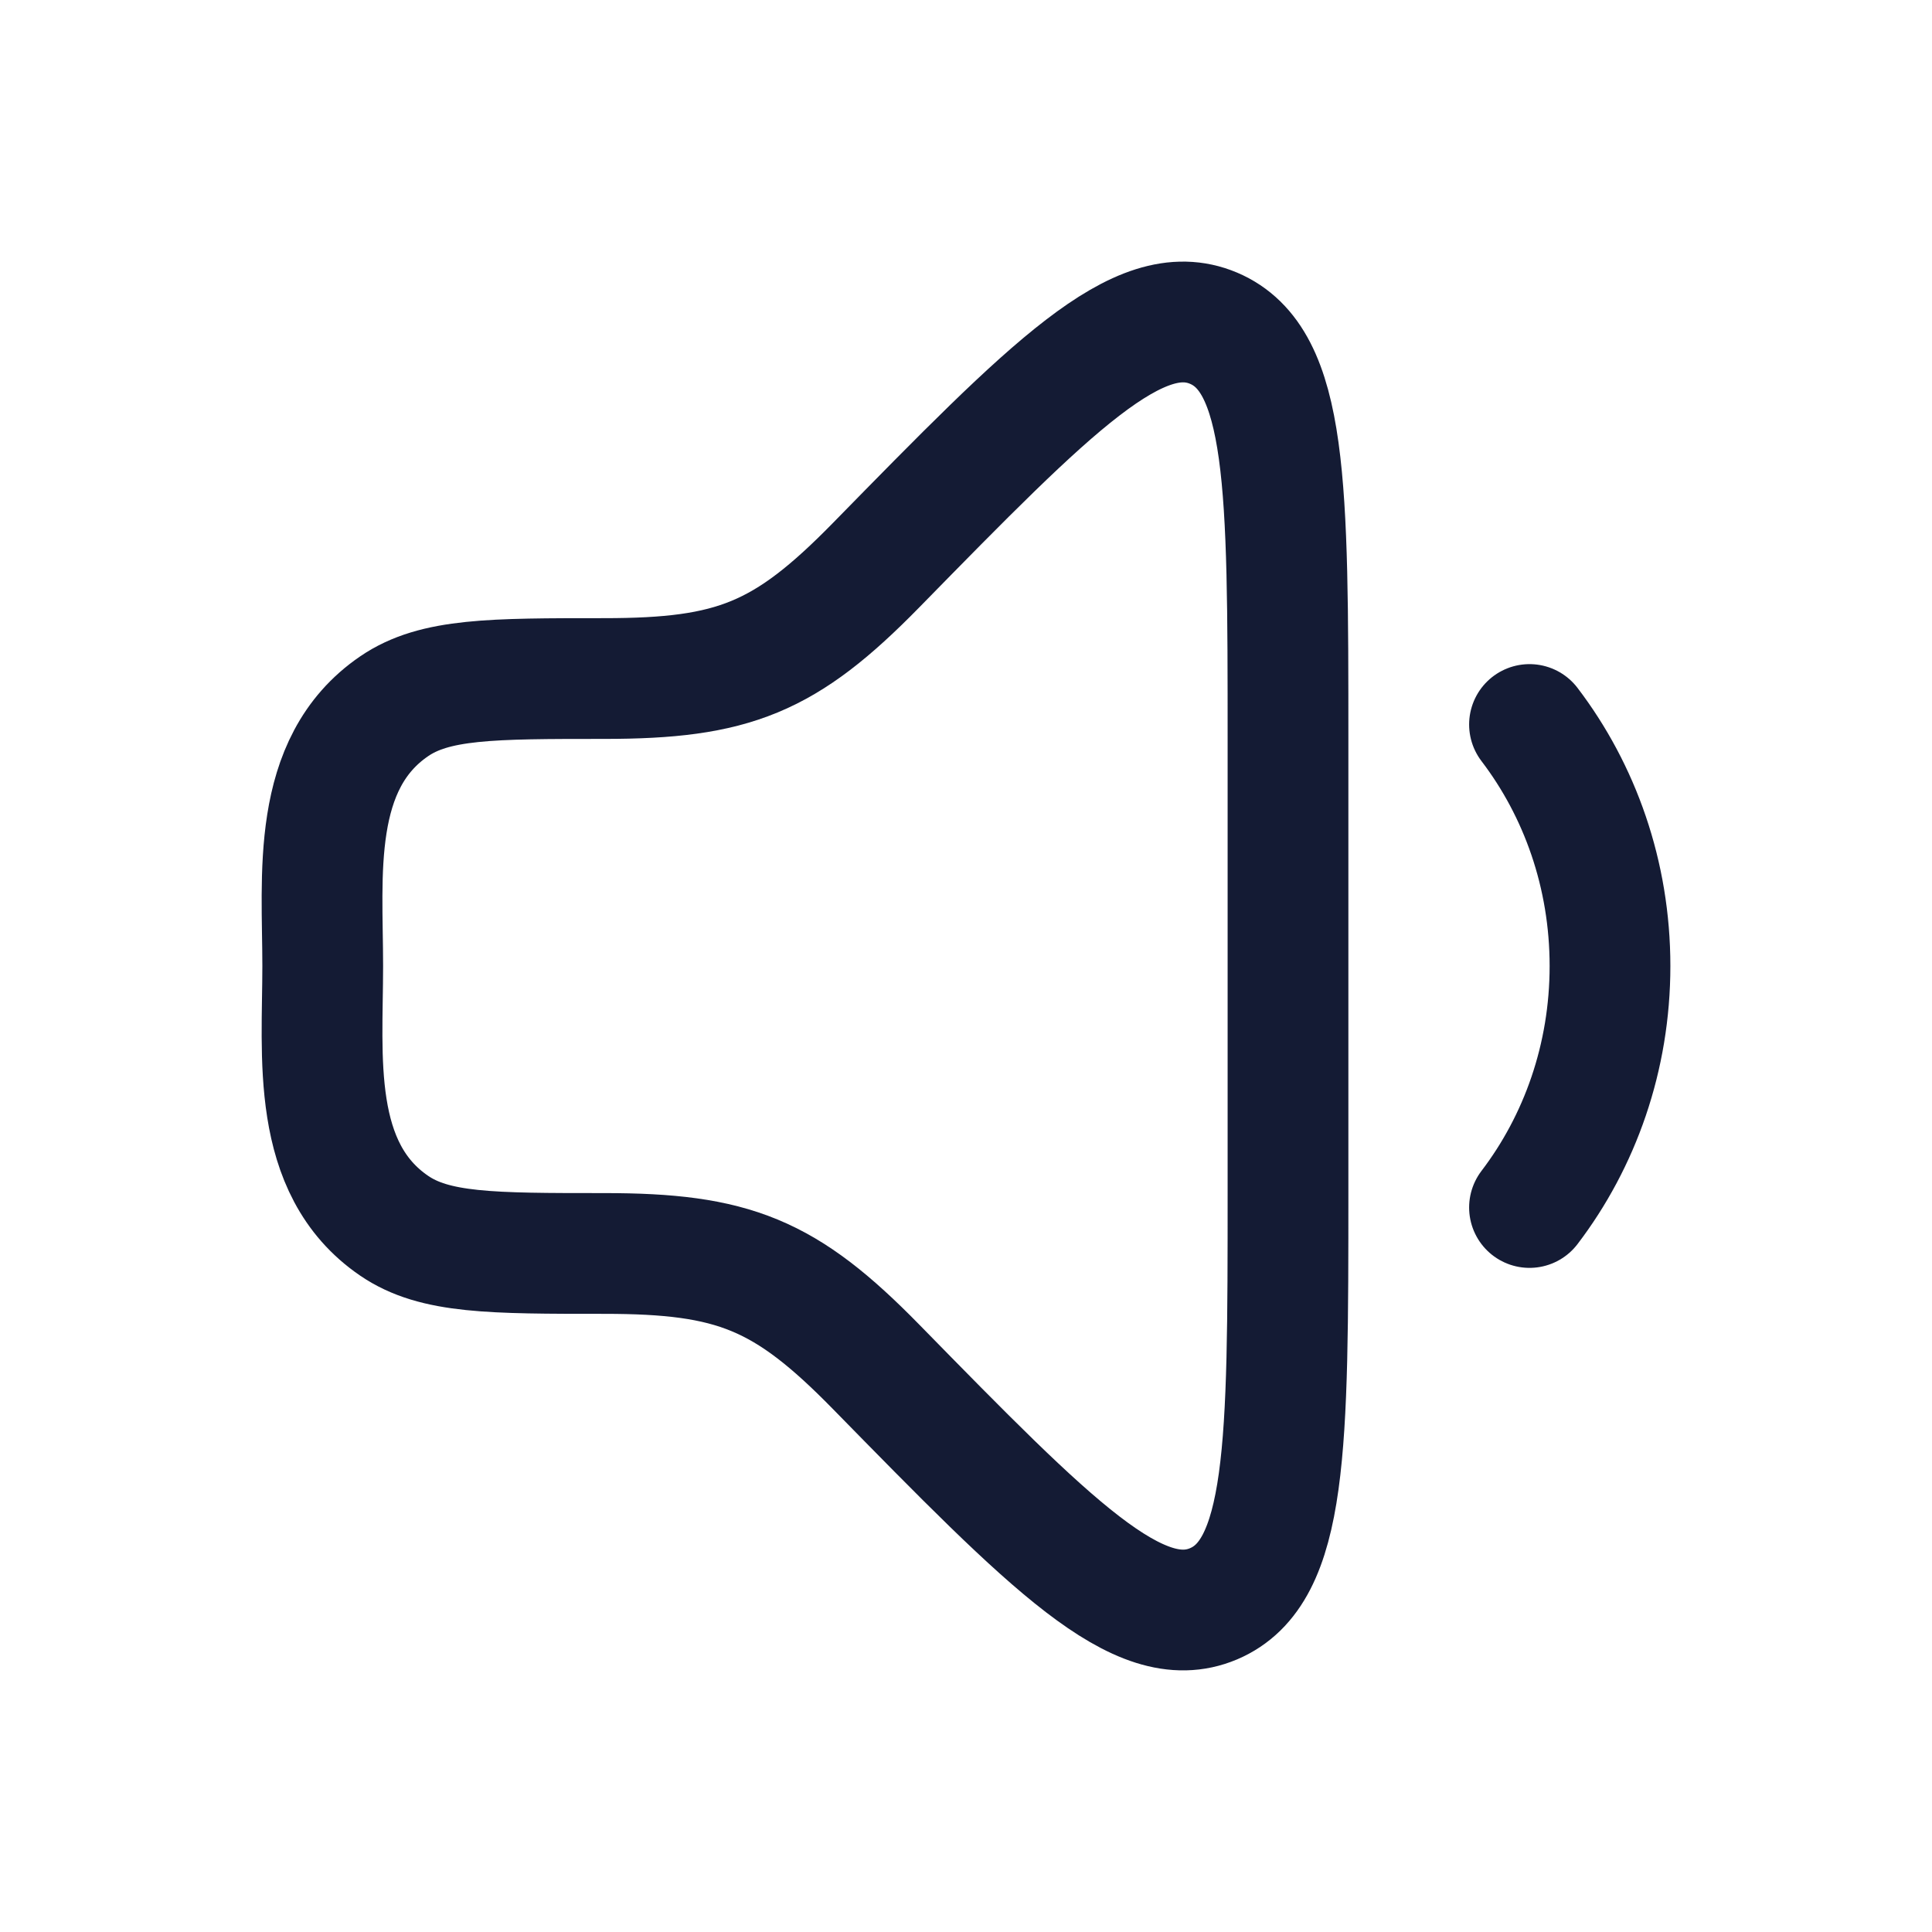
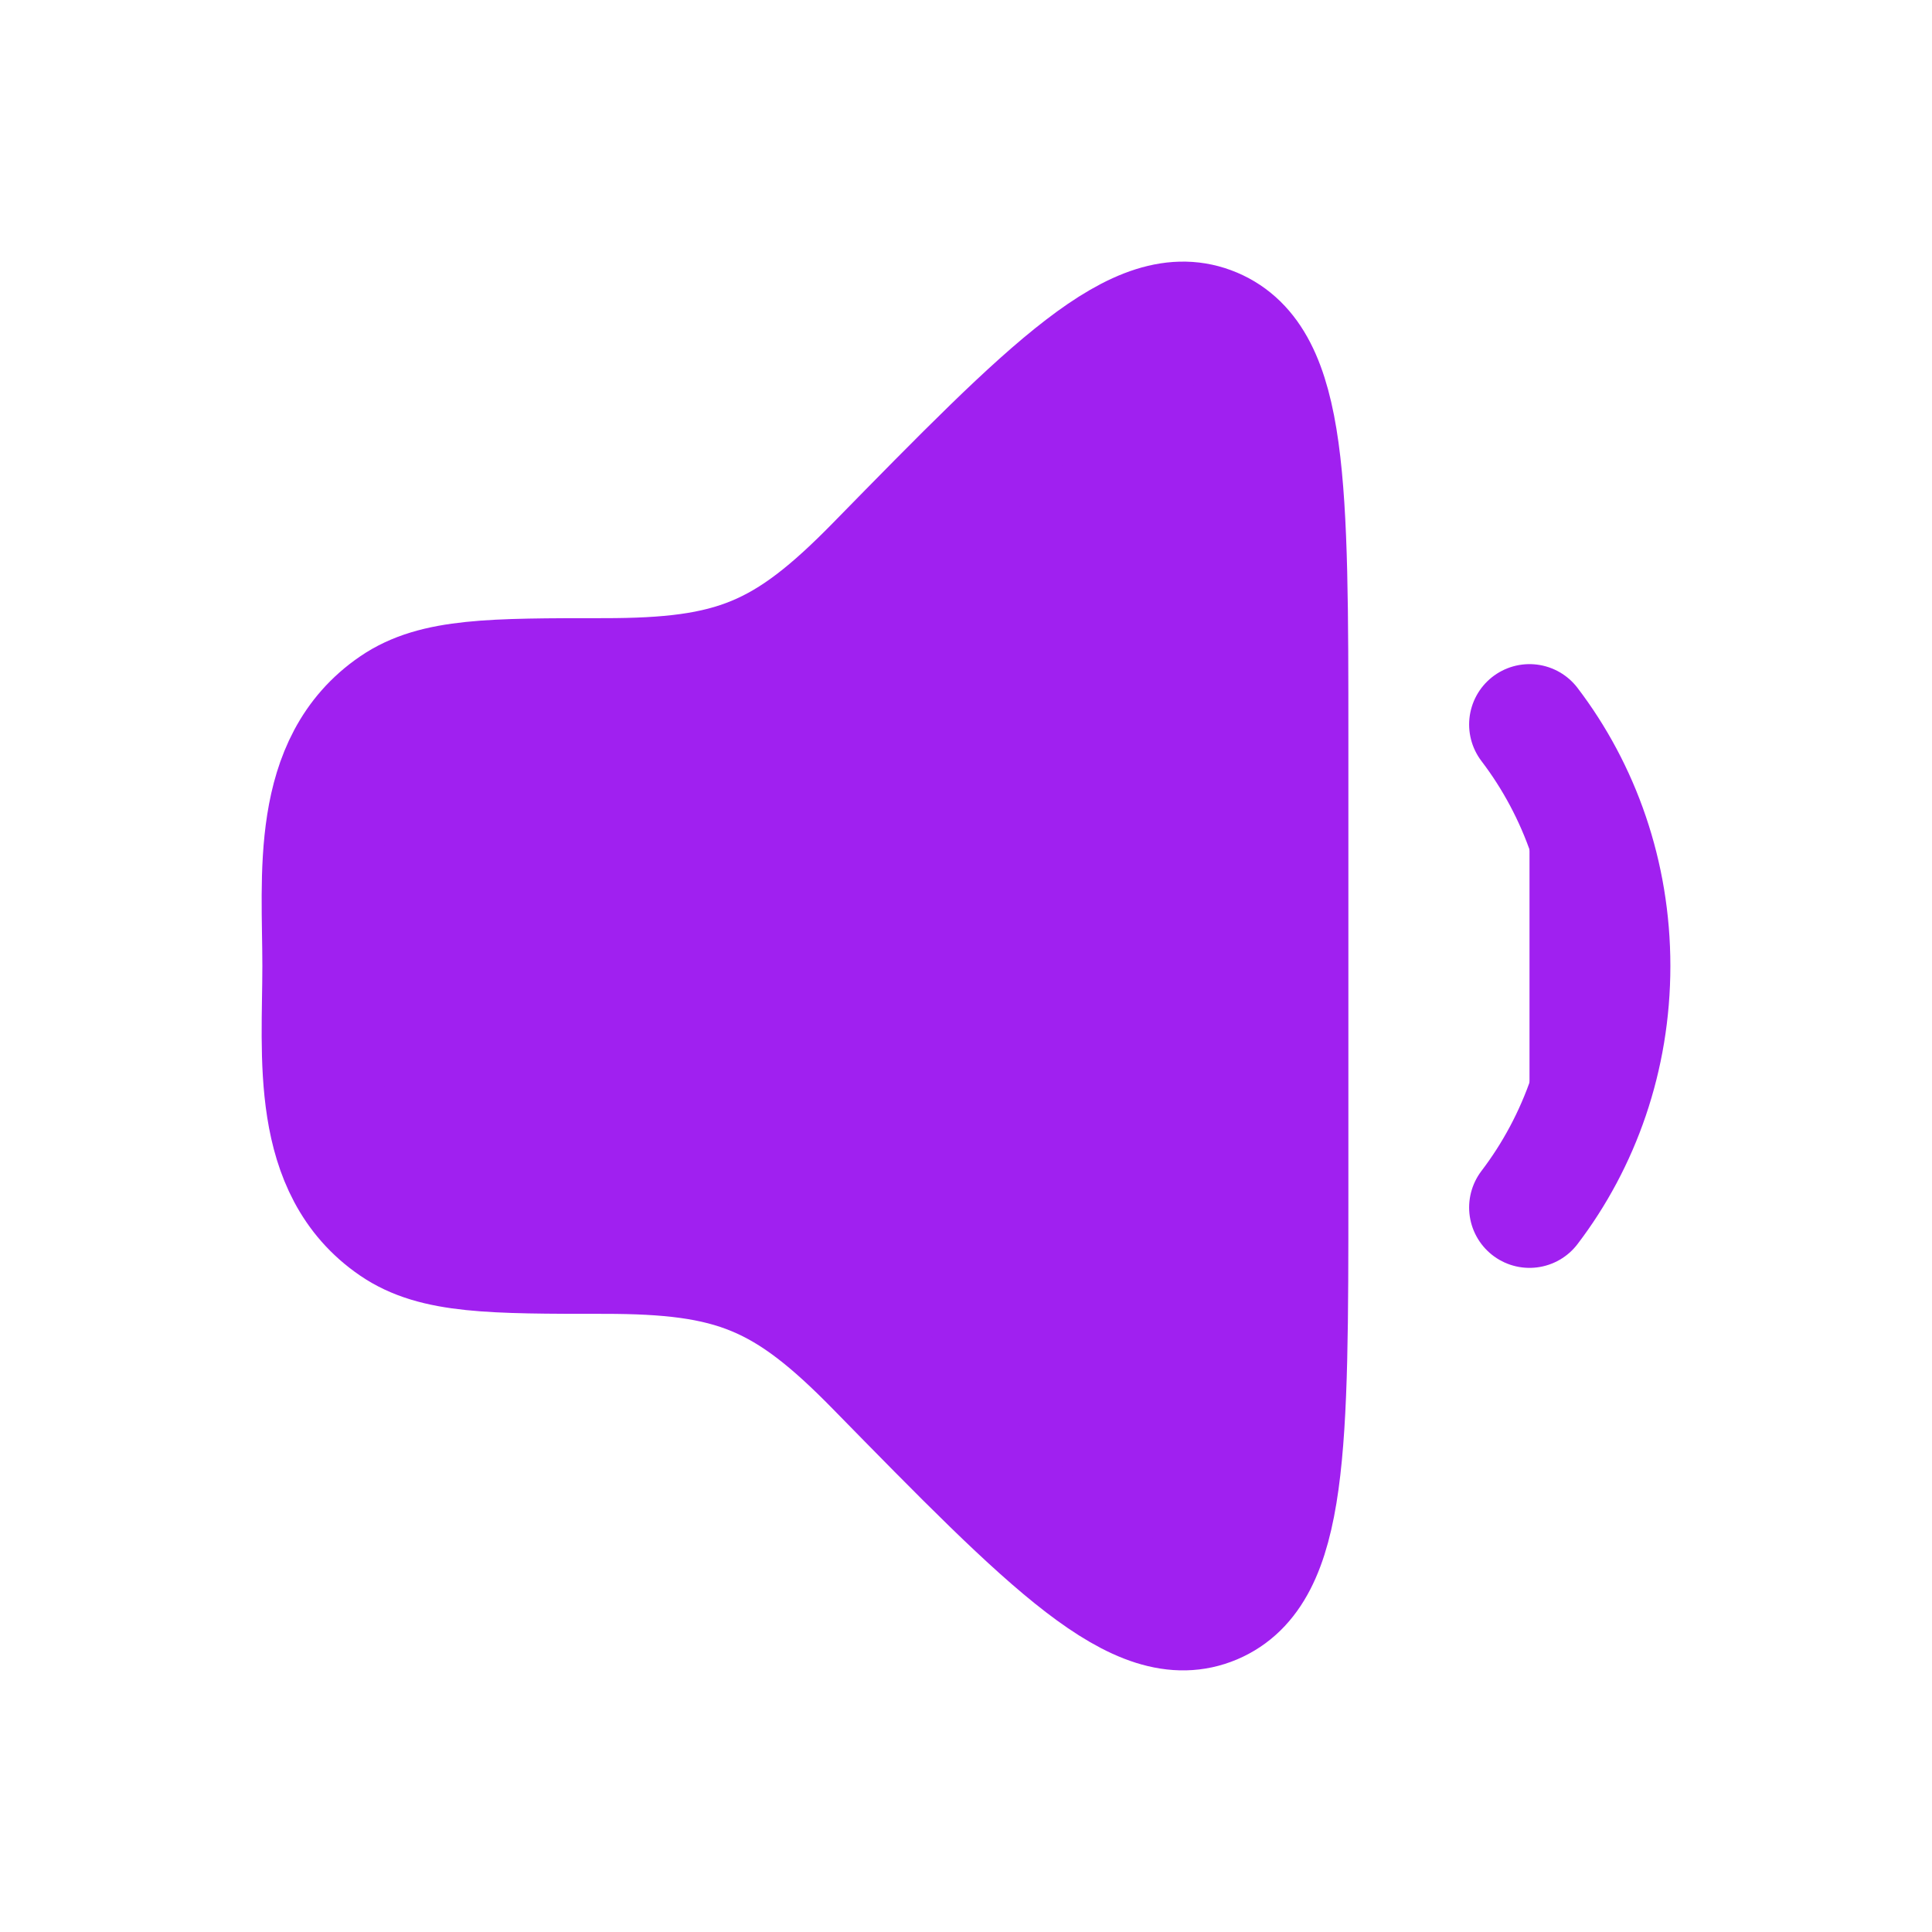
- <svg xmlns="http://www.w3.org/2000/svg" viewBox="0 0 24 24" width="24" height="24" color="#000000" fill="none">
-   <path d="M19 9C19.625 9.82 20 10.863 20 12C20 13.137 19.625 14.18 19 15" stroke="#141B34" stroke-width="1.5" stroke-linecap="round" stroke-linejoin="round" />
-   <path d="M16 14.813V9.186C16 6.041 16 4.469 15.075 4.077C14.149 3.686 13.06 4.798 10.882 7.022C9.754 8.174 9.111 8.429 7.506 8.429C6.103 8.429 5.401 8.429 4.897 8.773C3.85 9.487 4.009 10.882 4.009 12C4.009 13.118 3.85 14.513 4.897 15.227C5.401 15.571 6.103 15.571 7.506 15.571C9.111 15.571 9.754 15.826 10.882 16.978C13.06 19.202 14.149 20.314 15.075 19.923C16 19.531 16 17.959 16 14.813Z" stroke="#141B34" stroke-width="1.5" stroke-linecap="round" stroke-linejoin="round" />
+ <svg xmlns="http://www.w3.org/2000/svg" viewBox="0 0 24 24" width="24" height="24" color="#000000" fill="#A020F0">
+   <path d="M19 9C19.625 9.82 20 10.863 20 12C20 13.137 19.625 14.18 19 15" stroke="#A020F0" stroke-width="1.5" stroke-linecap="round" stroke-linejoin="round" />
+   <path d="M16 14.813V9.186C16 6.041 16 4.469 15.075 4.077C14.149 3.686 13.06 4.798 10.882 7.022C9.754 8.174 9.111 8.429 7.506 8.429C6.103 8.429 5.401 8.429 4.897 8.773C3.85 9.487 4.009 10.882 4.009 12C4.009 13.118 3.85 14.513 4.897 15.227C5.401 15.571 6.103 15.571 7.506 15.571C9.111 15.571 9.754 15.826 10.882 16.978C13.06 19.202 14.149 20.314 15.075 19.923C16 19.531 16 17.959 16 14.813Z" stroke="#A020F0" stroke-width="1.5" stroke-linecap="round" stroke-linejoin="round" />
</svg>
